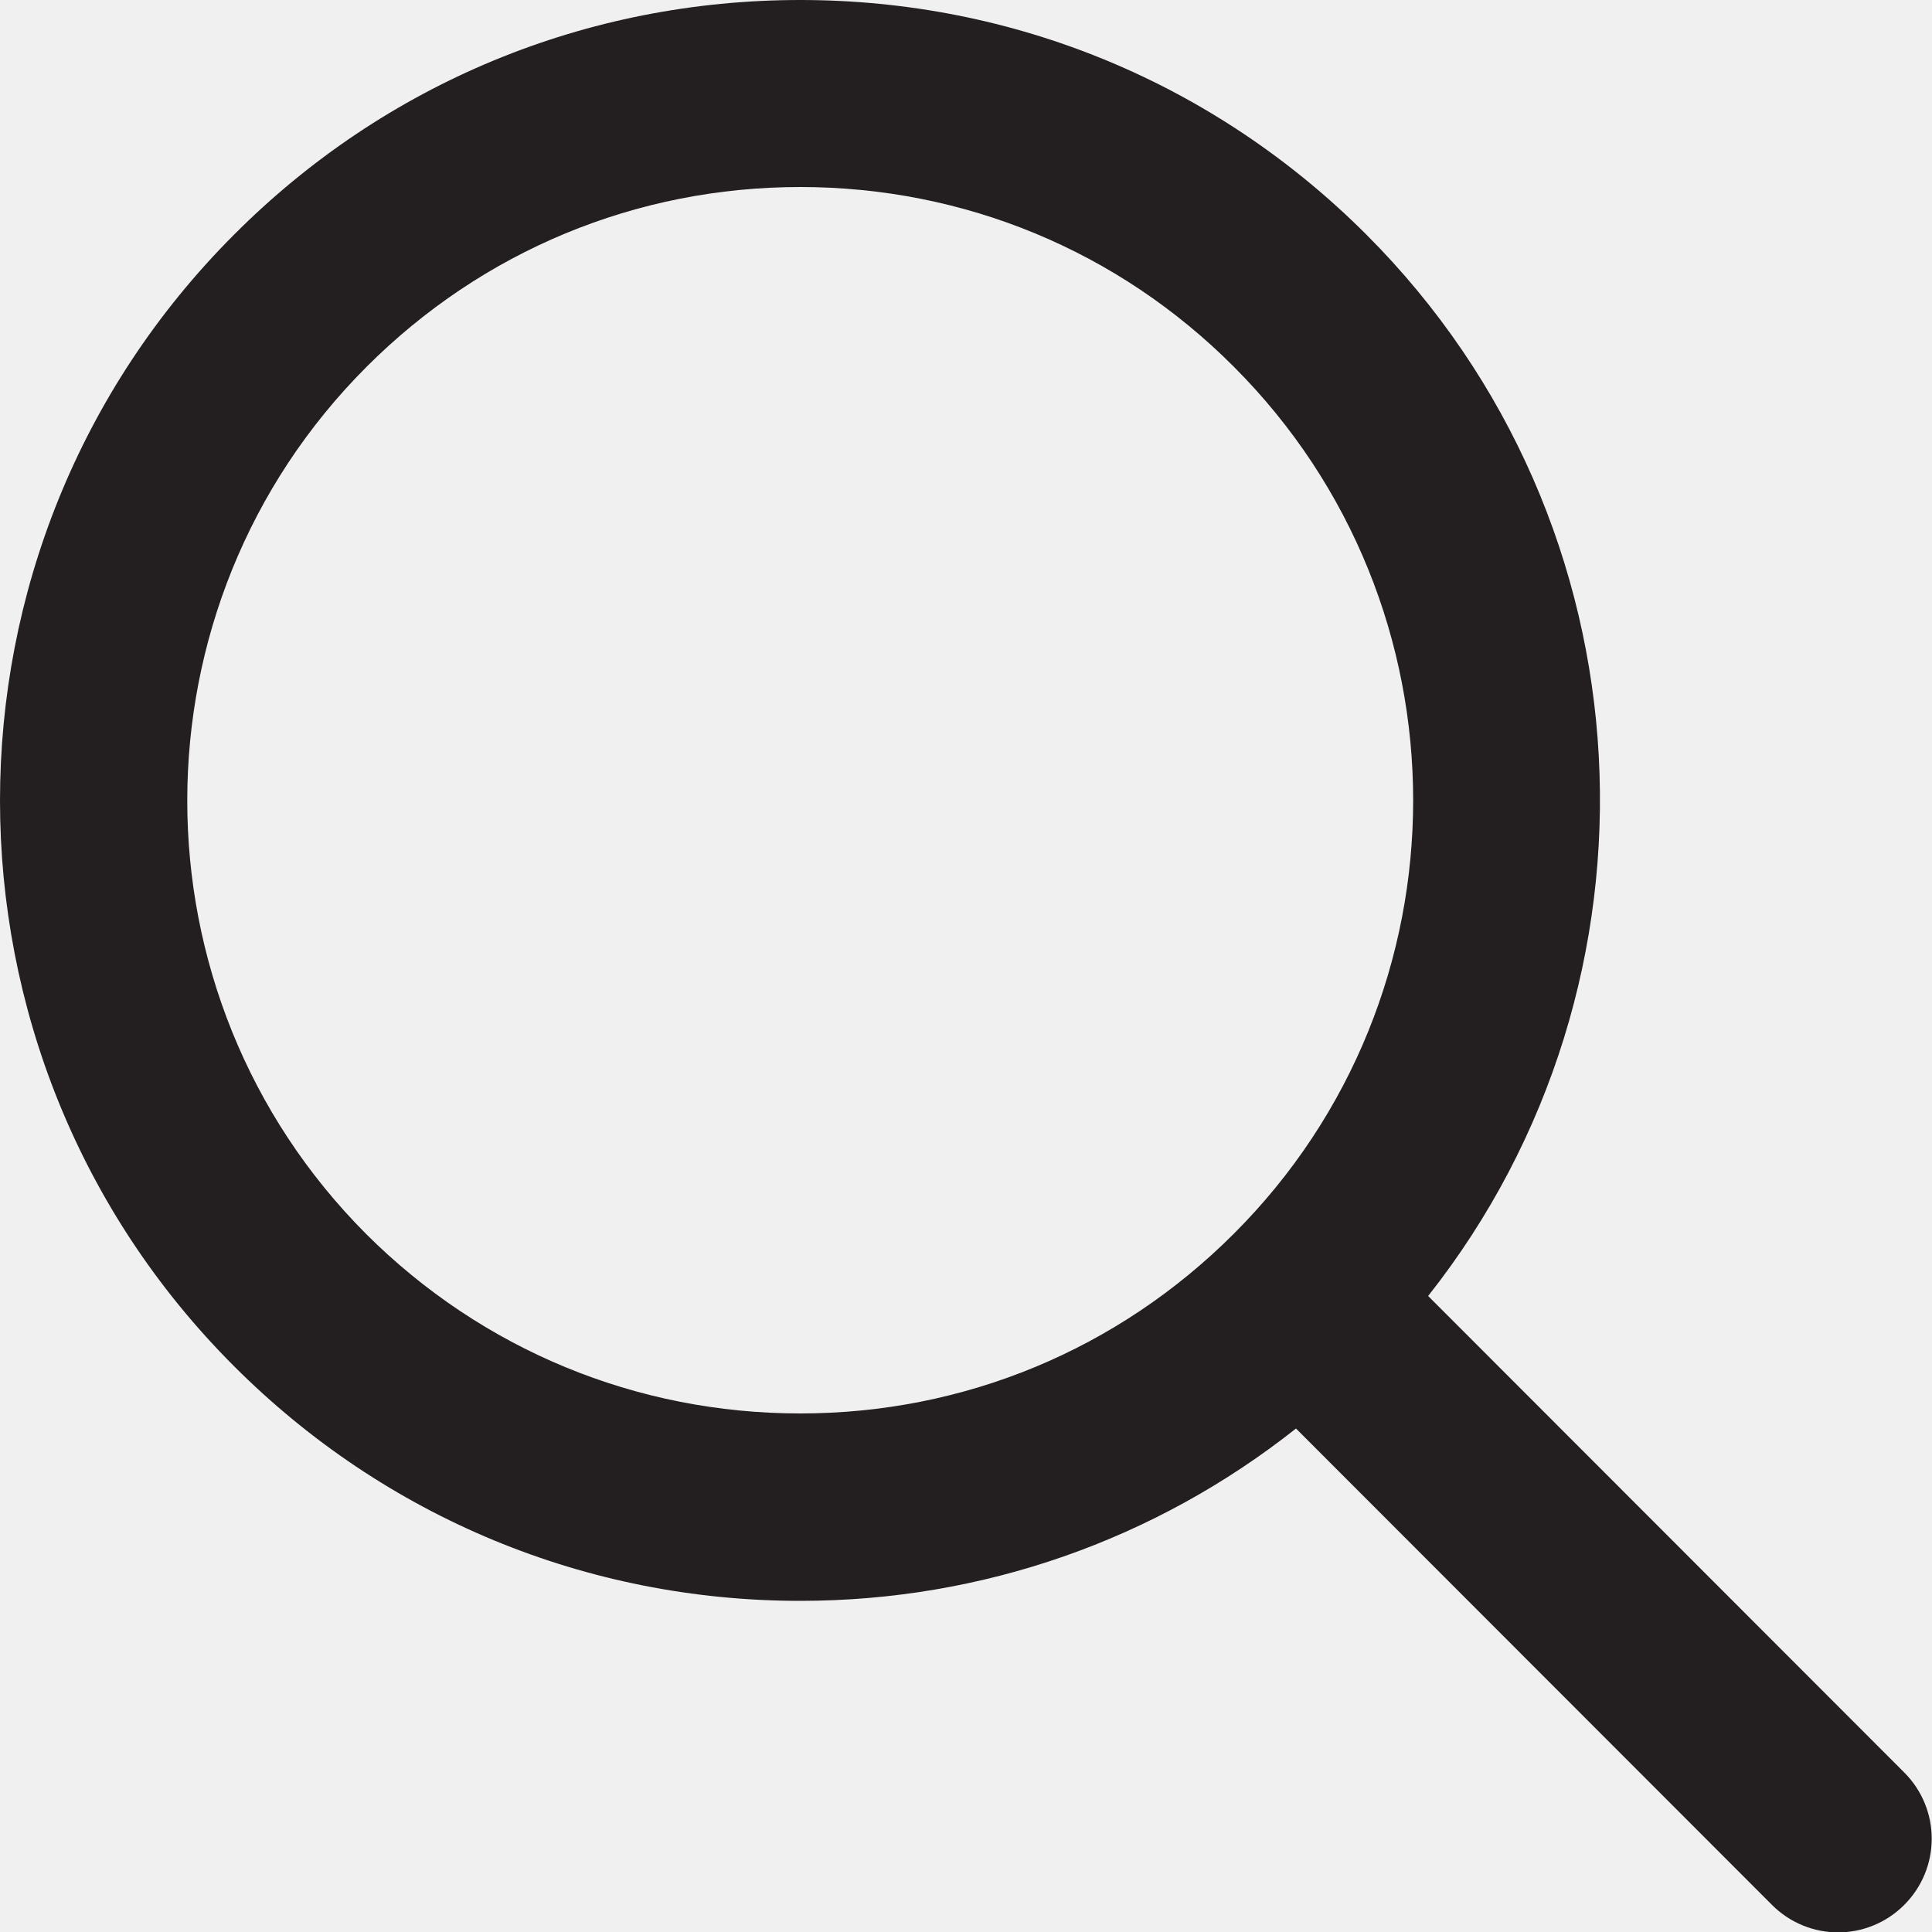
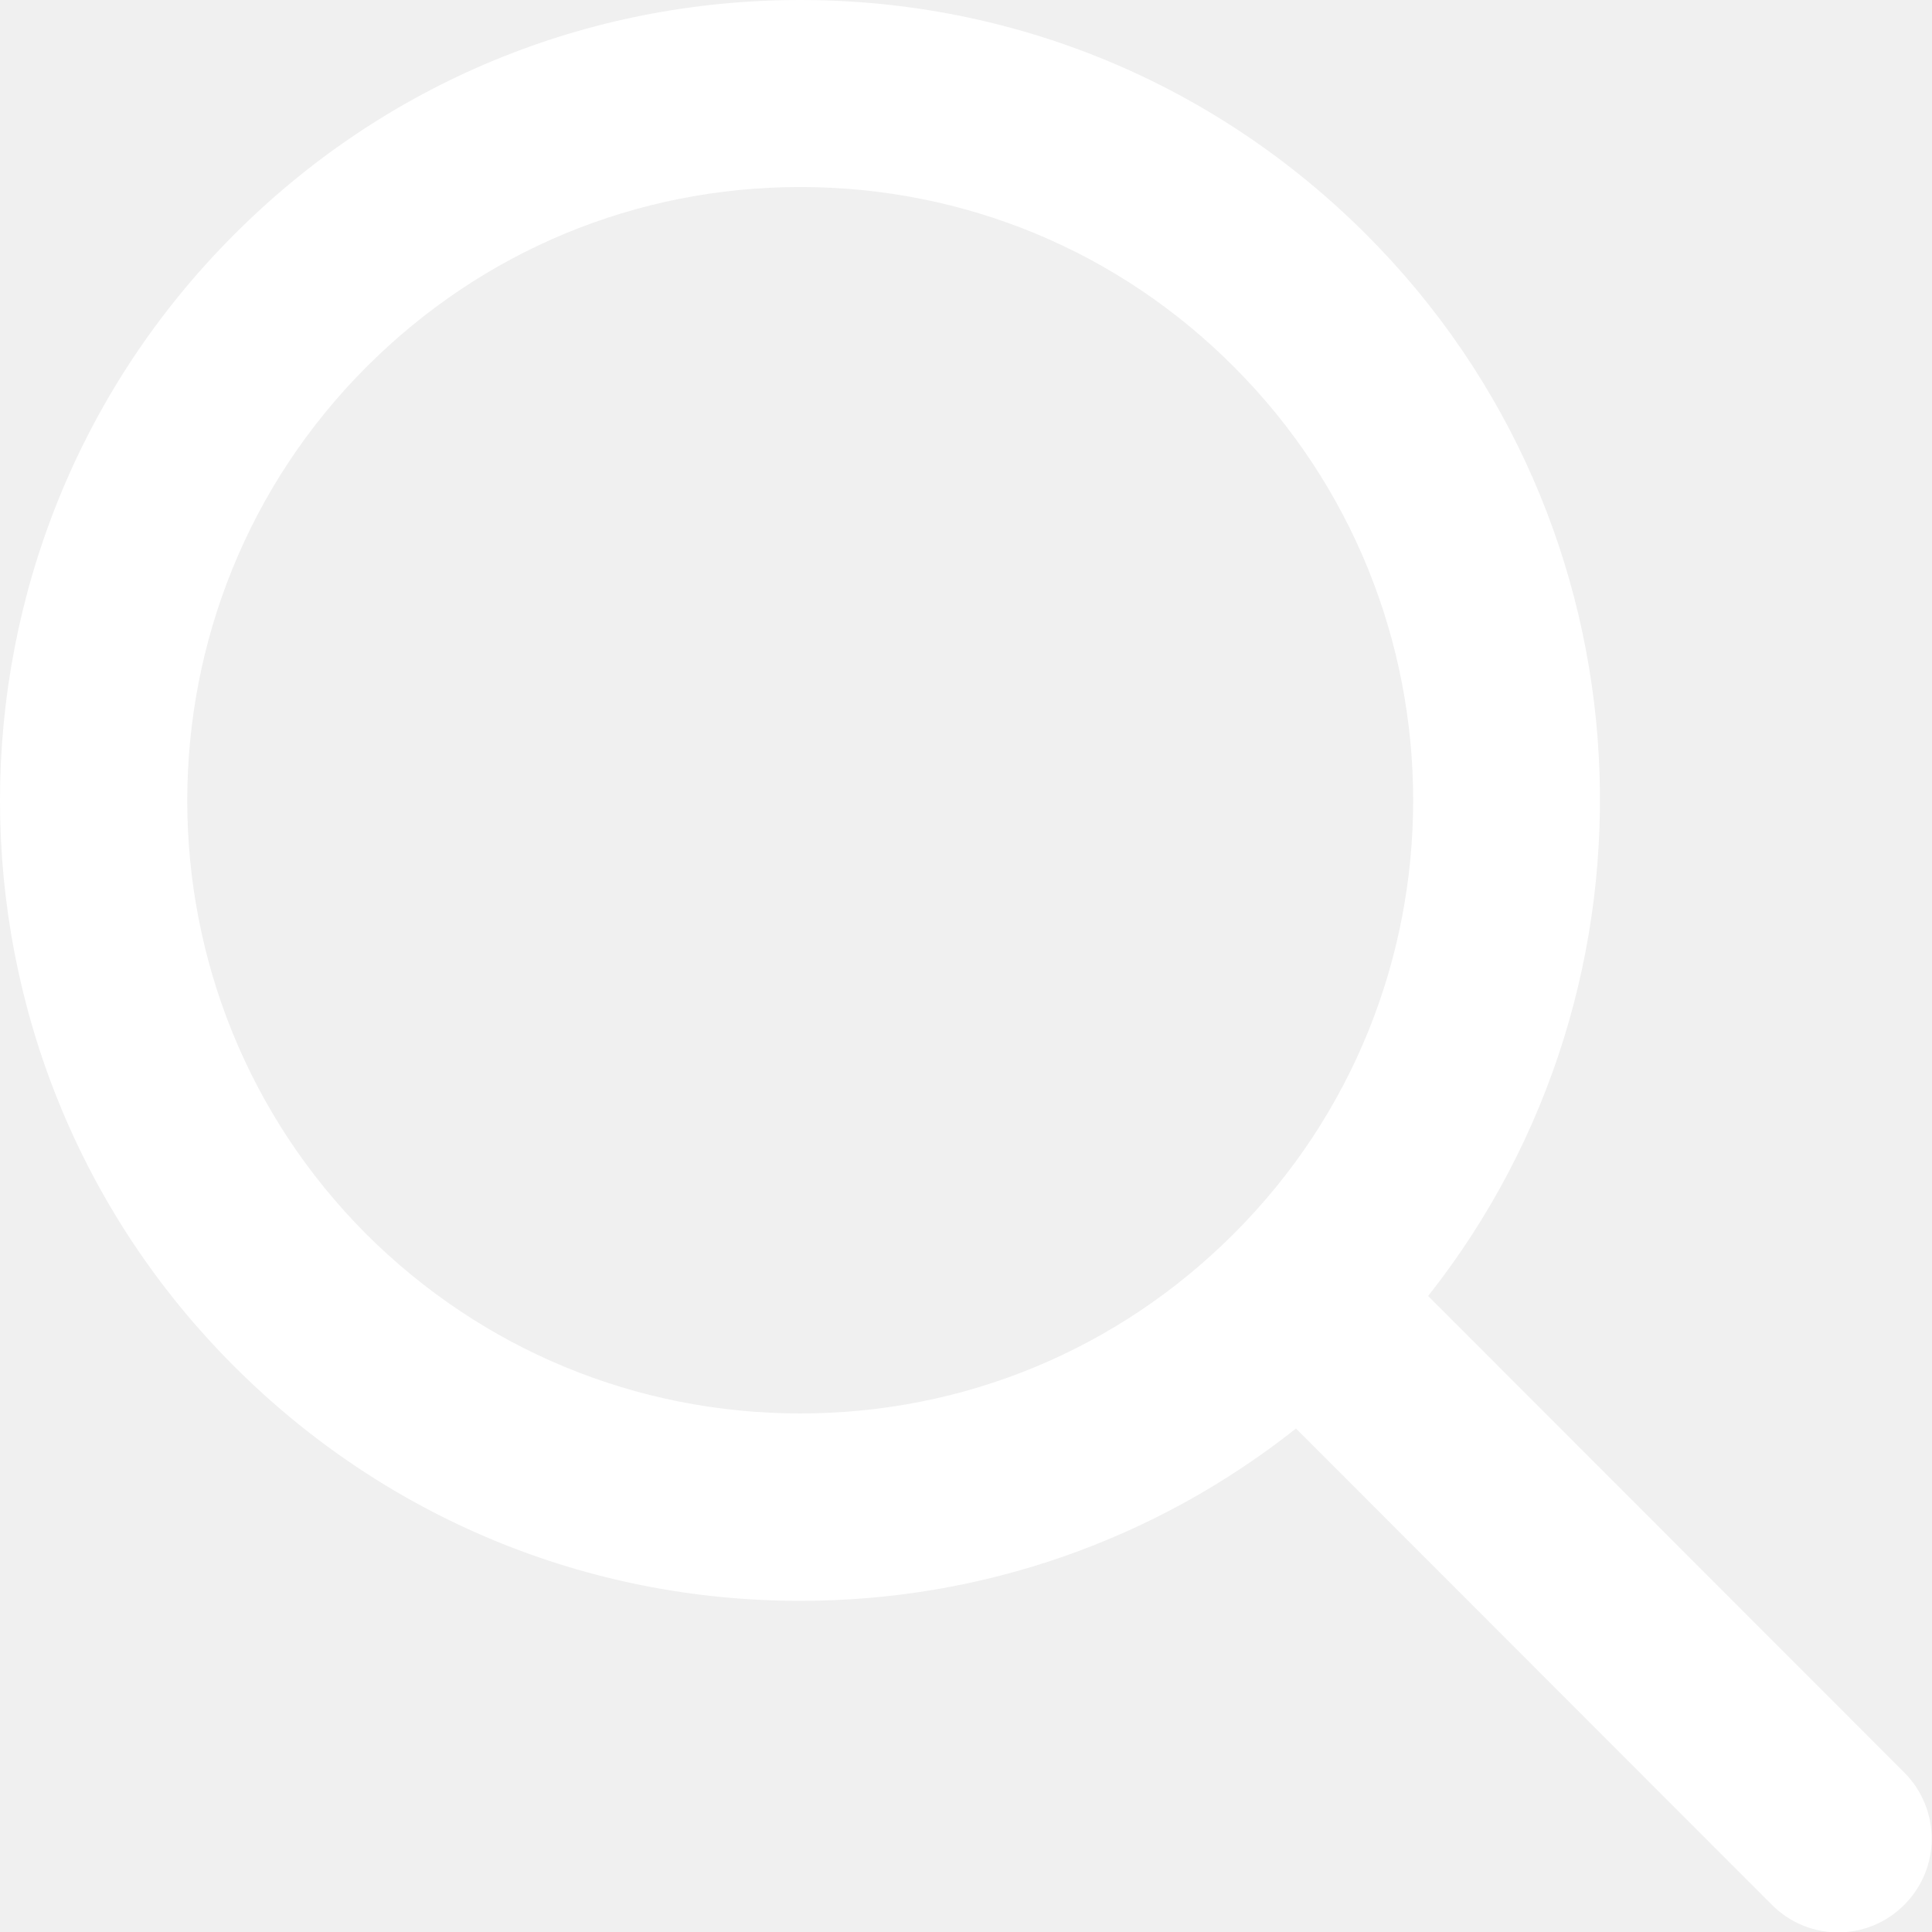
<svg xmlns="http://www.w3.org/2000/svg" version="1.1" baseProfile="basic" id="Arrow_1_" x="0px" y="0px" width="500px" height="500px" viewBox="0 0 500 500" xml:space="preserve">
-   <path fill="#231F20" d="M353.6,60.7C314.4,21.5,262.4,0,207.1,0S99.7,21.5,60.6,60.7c-80.8,80.8-80.8,212.2,0,292.9  c39.1,39.1,91.2,60.7,146.5,60.7c47.2,0,91.9-15.8,128.3-44.6l123.2,123.3c4.7,4.7,10.9,7.1,17.1,7.1s12.4-2.4,17.1-7.1  c9.5-9.5,9.5-24.8,0-34.3L369.6,335.4C433.8,254.2,428.5,135.6,353.6,60.7z M94.8,319.4C33,257.5,33,156.8,94.9,94.9  c30-30,69.8-46.5,112.2-46.5s82.3,16.5,112.2,46.5c61.9,61.9,61.9,162.6,0,224.4c-30,30-69.8,46.5-112.2,46.5  S124.8,349.3,94.8,319.4z" />
+   <path fill="#fff" d="M353.6,60.7C314.4,21.5,262.4,0,207.1,0S99.7,21.5,60.6,60.7c-80.8,80.8-80.8,212.2,0,292.9  c39.1,39.1,91.2,60.7,146.5,60.7c47.2,0,91.9-15.8,128.3-44.6l123.2,123.3c4.7,4.7,10.9,7.1,17.1,7.1s12.4-2.4,17.1-7.1  c9.5-9.5,9.5-24.8,0-34.3L369.6,335.4C433.8,254.2,428.5,135.6,353.6,60.7z M94.8,319.4C33,257.5,33,156.8,94.9,94.9  c30-30,69.8-46.5,112.2-46.5s82.3,16.5,112.2,46.5c61.9,61.9,61.9,162.6,0,224.4c-30,30-69.8,46.5-112.2,46.5  S124.8,349.3,94.8,319.4z" />
</svg>
